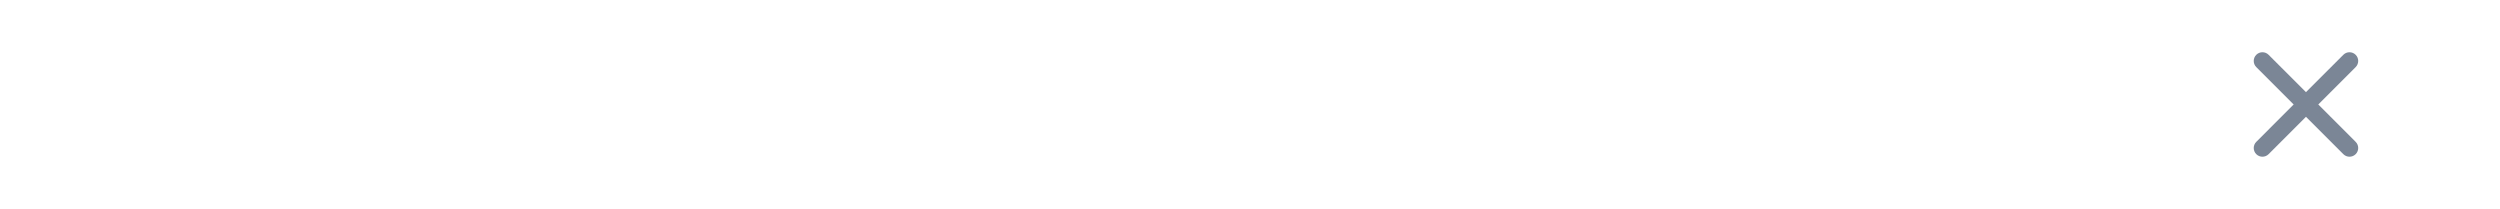
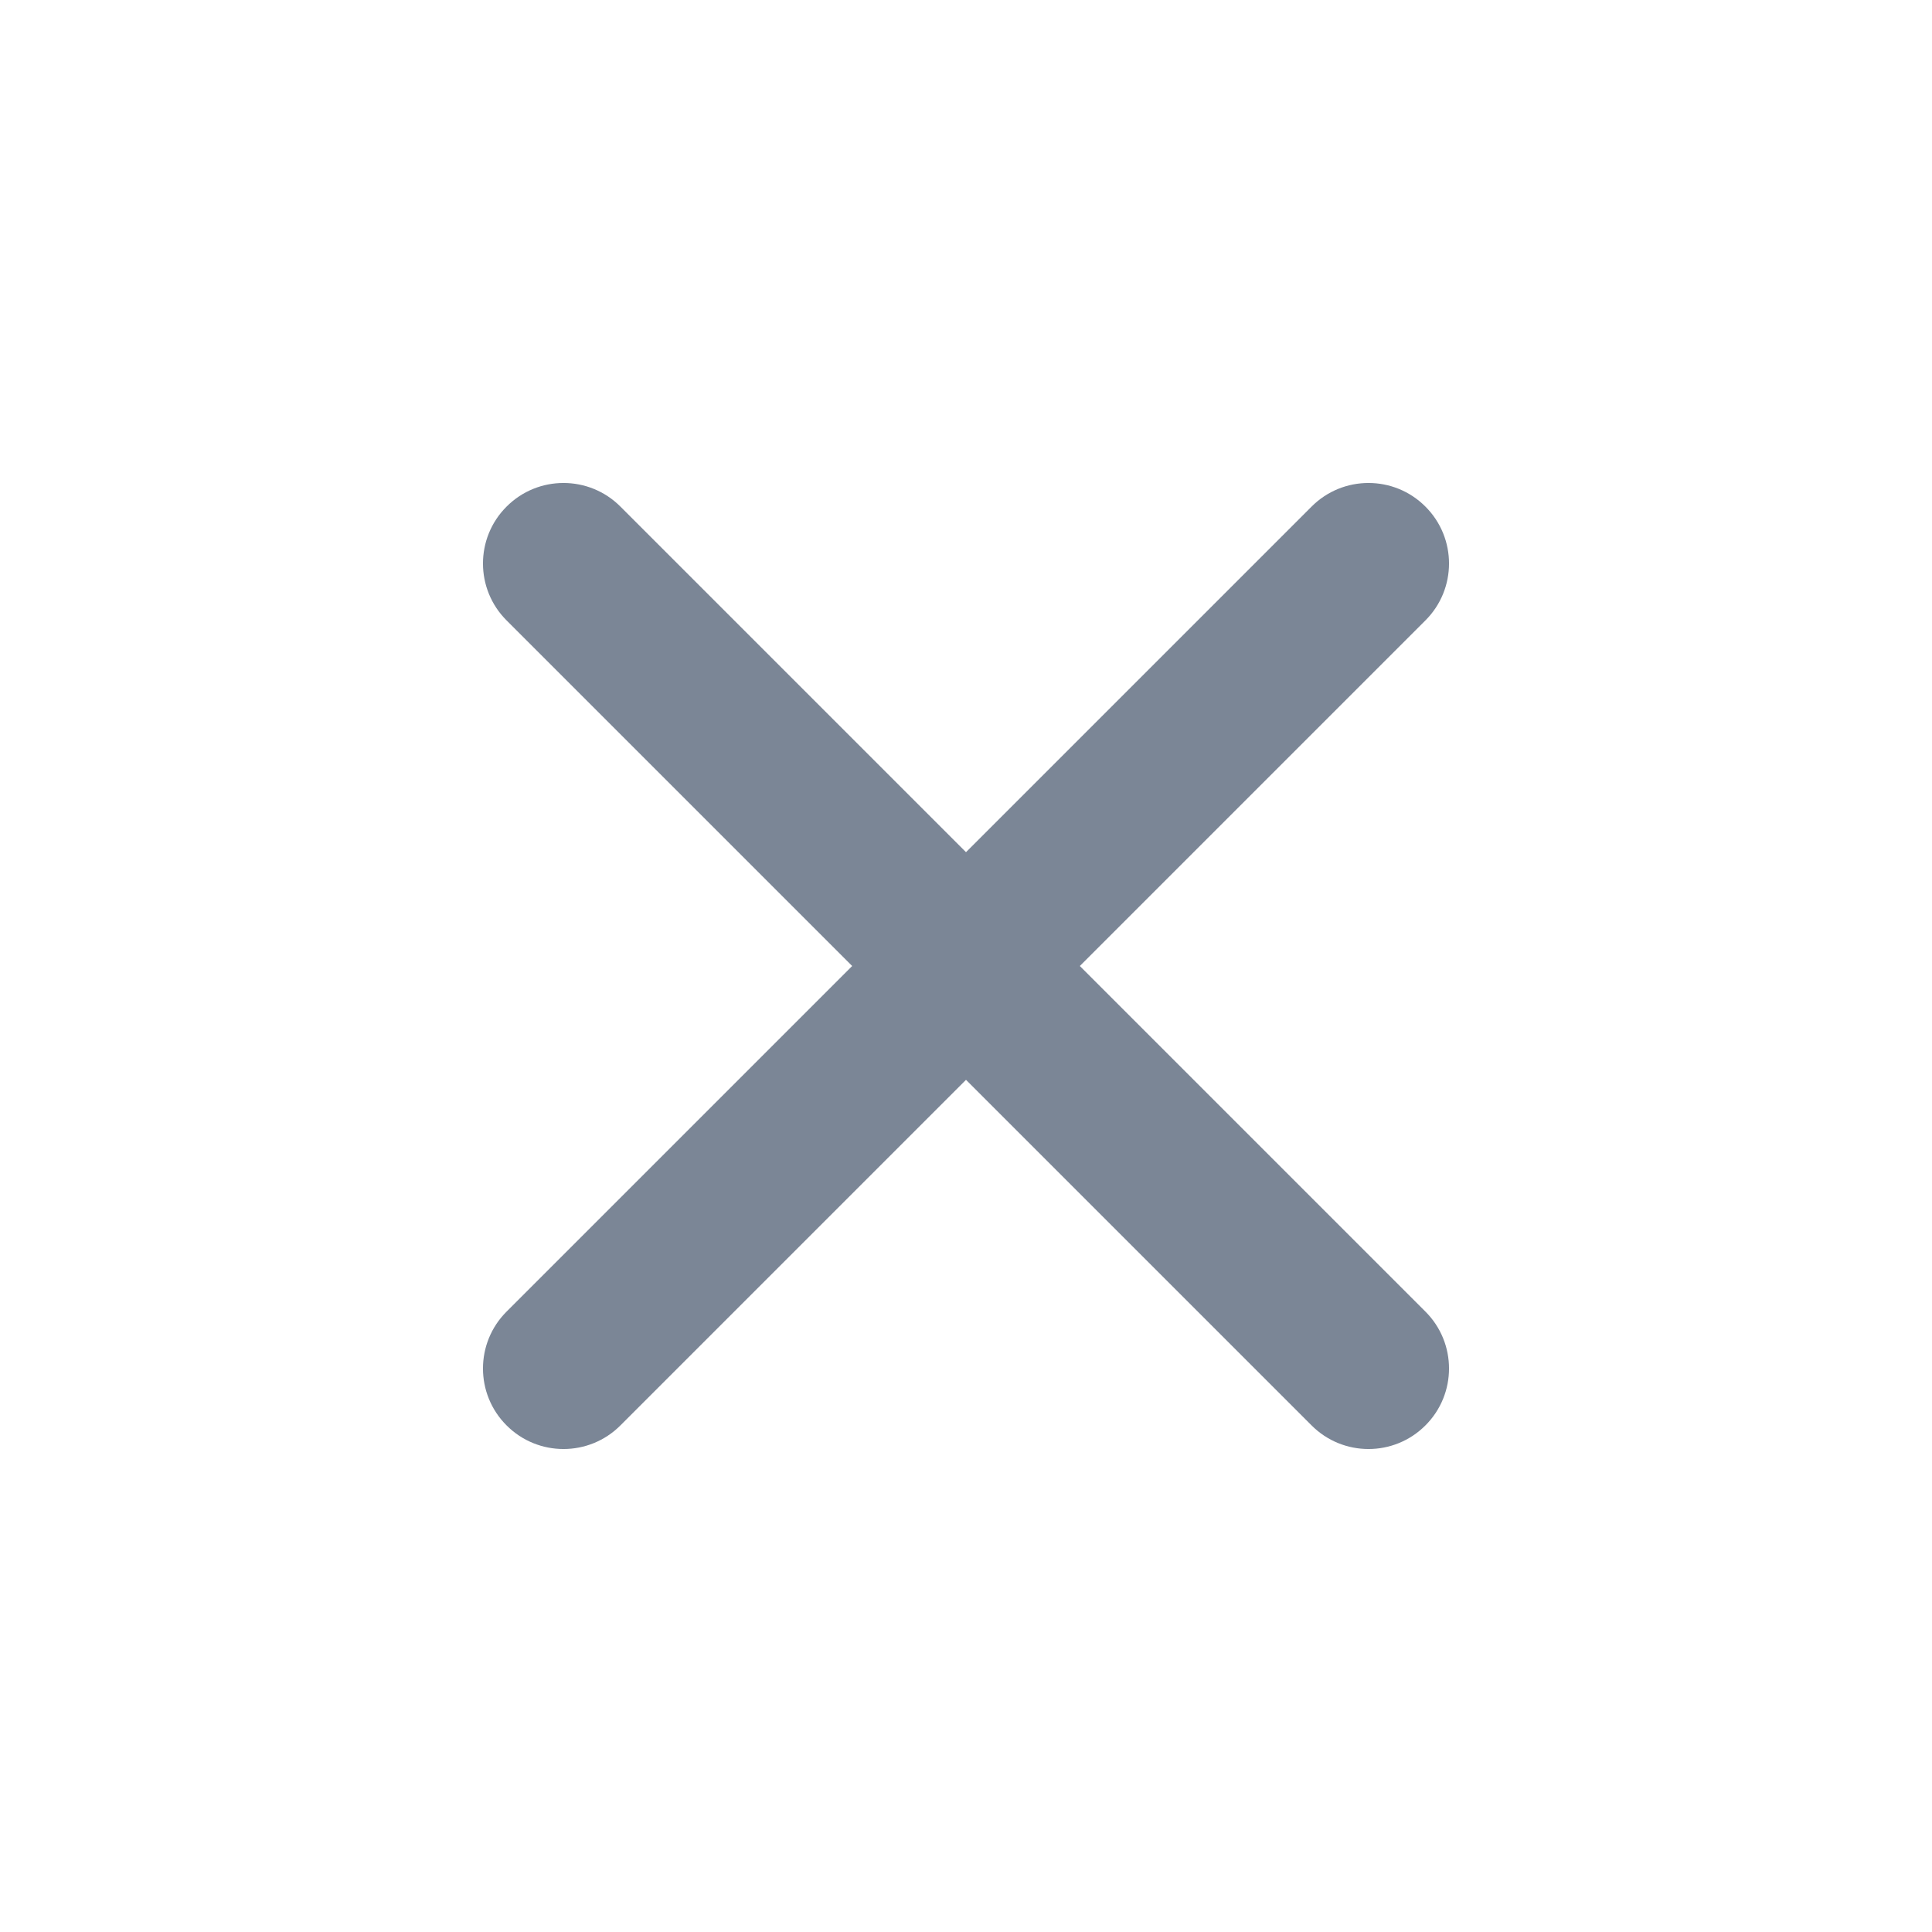
- <svg xmlns="http://www.w3.org/2000/svg" width="335" height="28" viewBox="0 0 335 28" fill="none">
-   <path d="M315.658 8.992C316.114 8.536 316.114 7.797 315.658 7.342C315.203 6.886 314.464 6.886 314.008 7.342L309 12.35L303.992 7.342C303.536 6.886 302.797 6.886 302.342 7.342C301.886 7.797 301.886 8.536 302.342 8.992L307.35 14L302.342 19.008C301.886 19.464 301.886 20.203 302.342 20.658C302.797 21.114 303.536 21.114 303.992 20.658L309 15.65L314.008 20.658C314.464 21.114 315.203 21.114 315.658 20.658C316.114 20.203 316.114 19.464 315.658 19.008L310.65 14L315.658 8.992Z" fill="#7B8696" />
+ <svg xmlns="http://www.w3.org/2000/svg" width="24" height="24" viewBox="0 0 24 24" fill="none">
+   <path d="M17.707 7.707C18.098 7.317 18.098 6.683 17.707 6.293C17.317 5.902 16.683 5.902 16.293 6.293L12 10.586L7.707 6.293C7.317 5.902 6.683 5.902 6.293 6.293C5.902 6.683 5.902 7.317 6.293 7.707L10.586 12L6.293 16.293C5.902 16.683 5.902 17.317 6.293 17.707C6.683 18.098 7.317 18.098 7.707 17.707L12 13.414L16.293 17.707C16.683 18.098 17.317 18.098 17.707 17.707C18.098 17.317 18.098 16.683 17.707 16.293L13.414 12L17.707 7.707Z" fill="#7B8696" />
</svg>
